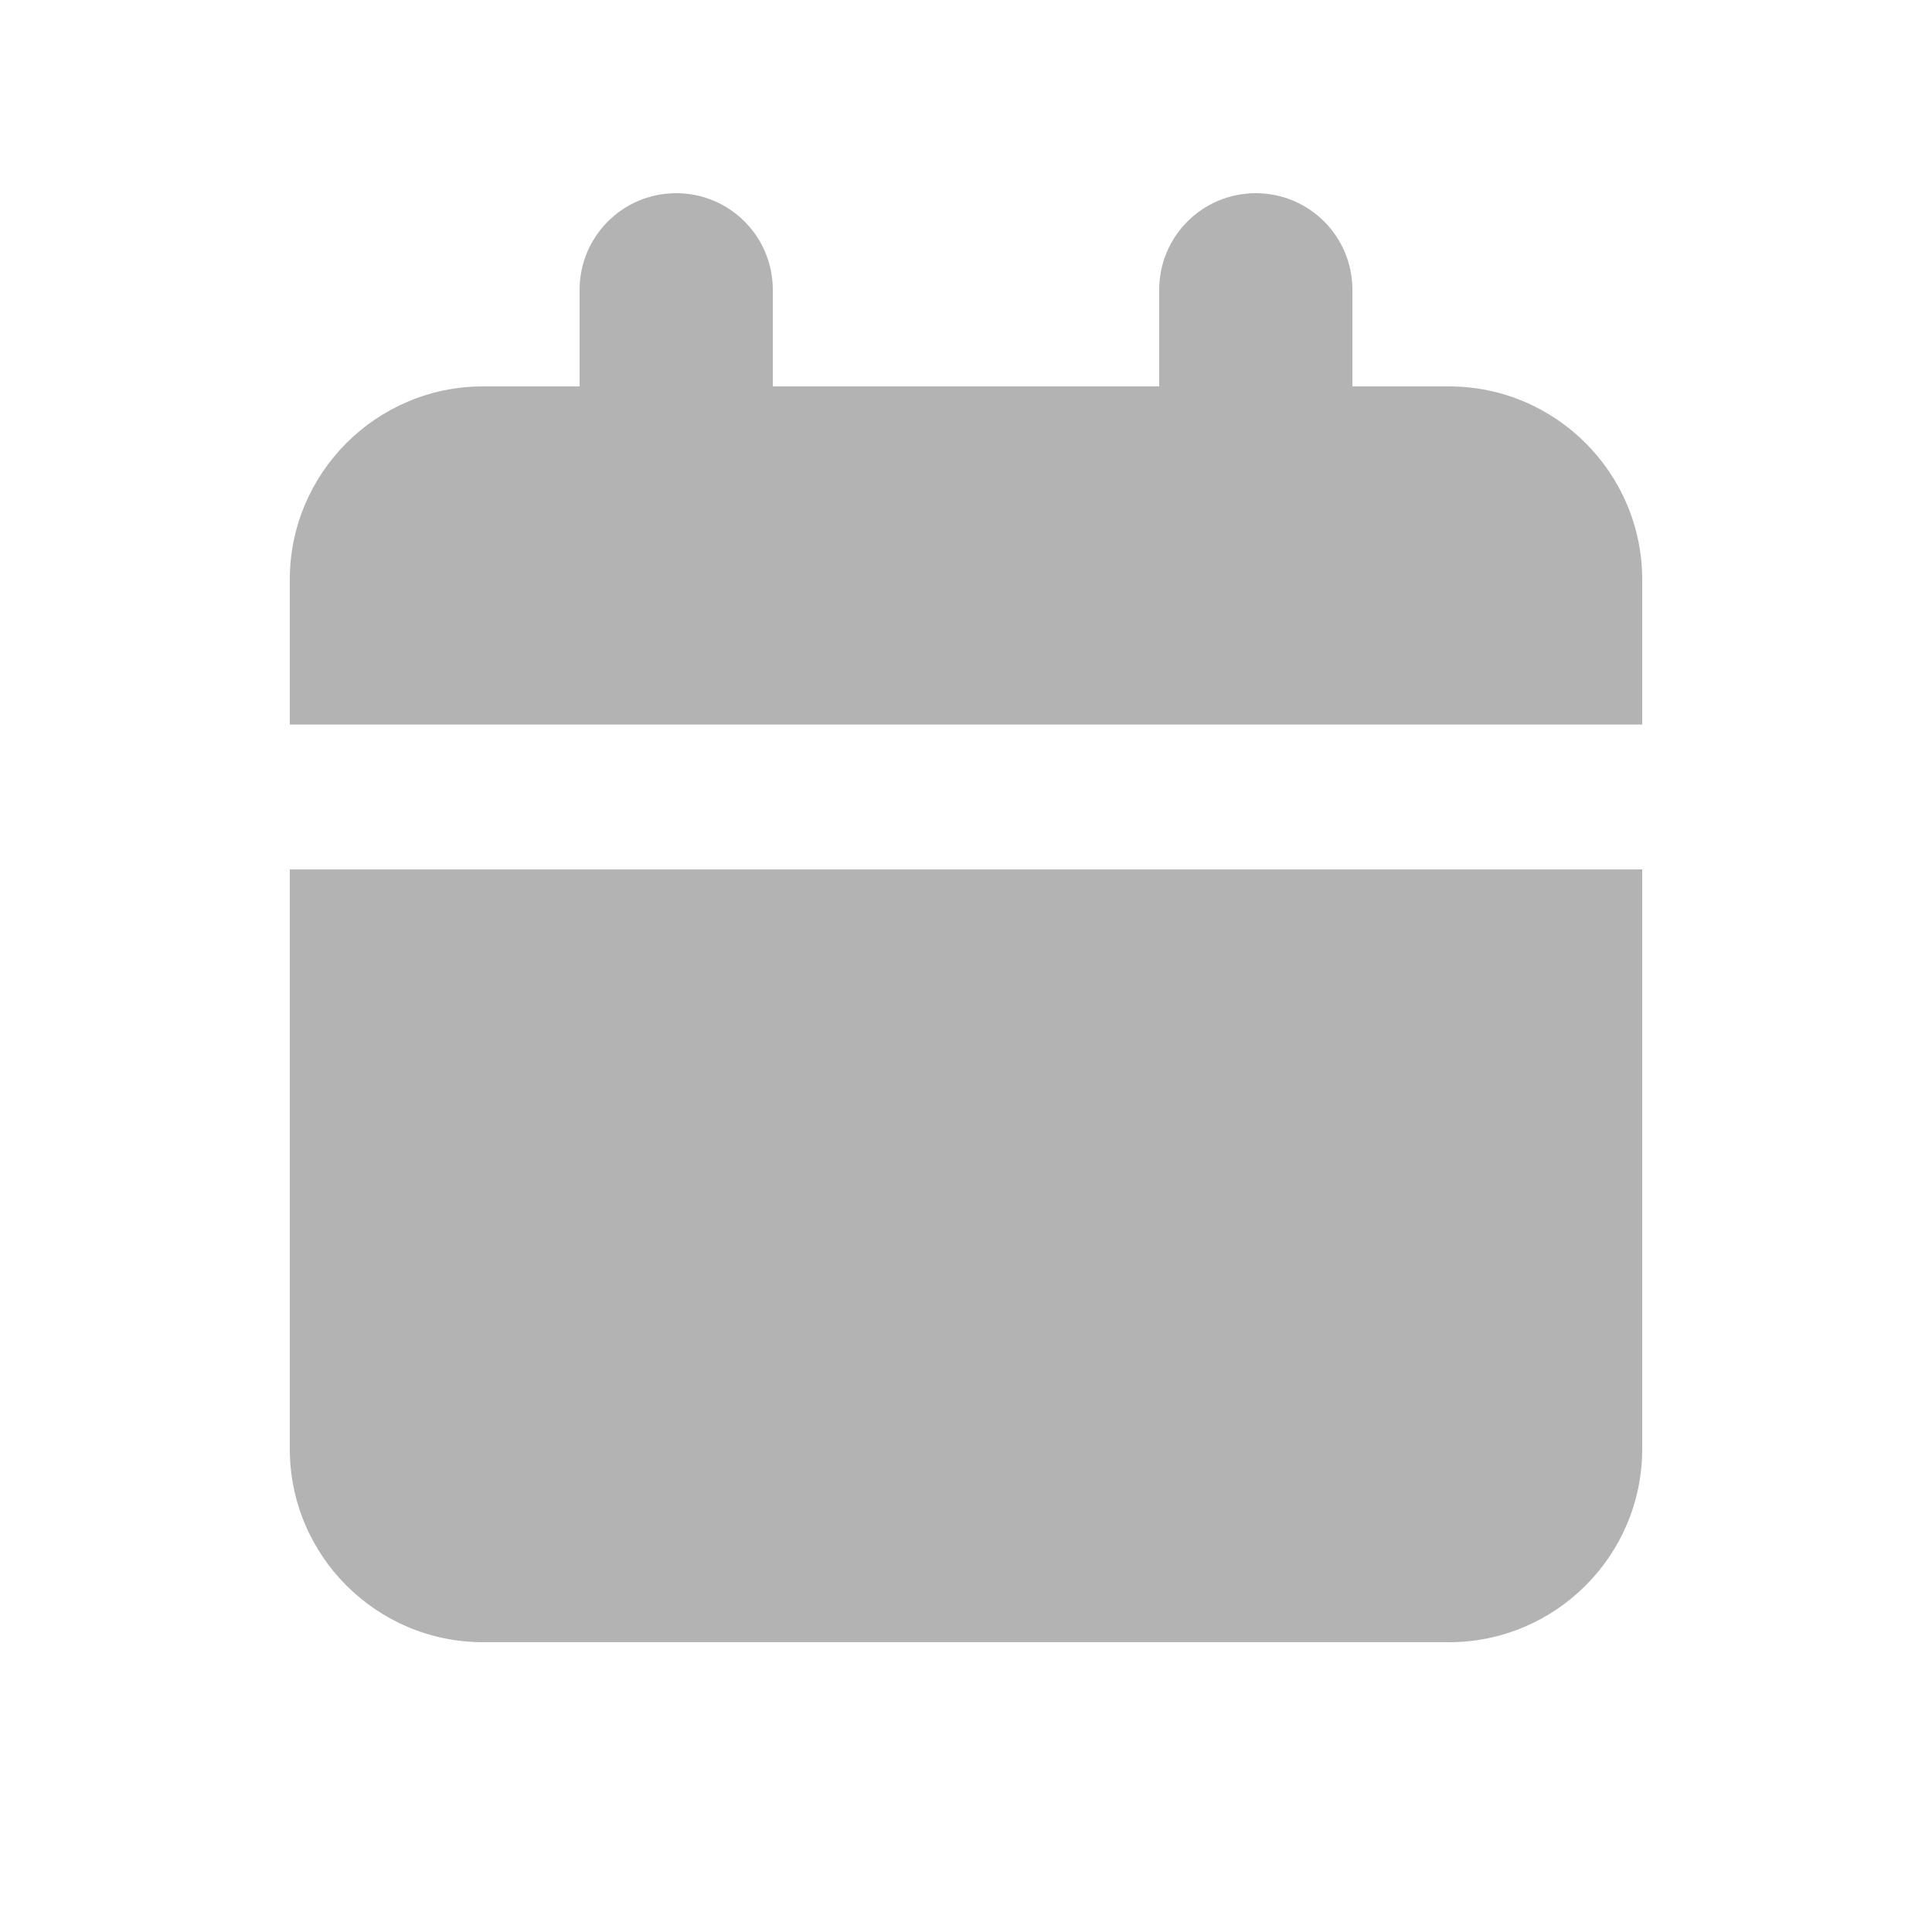
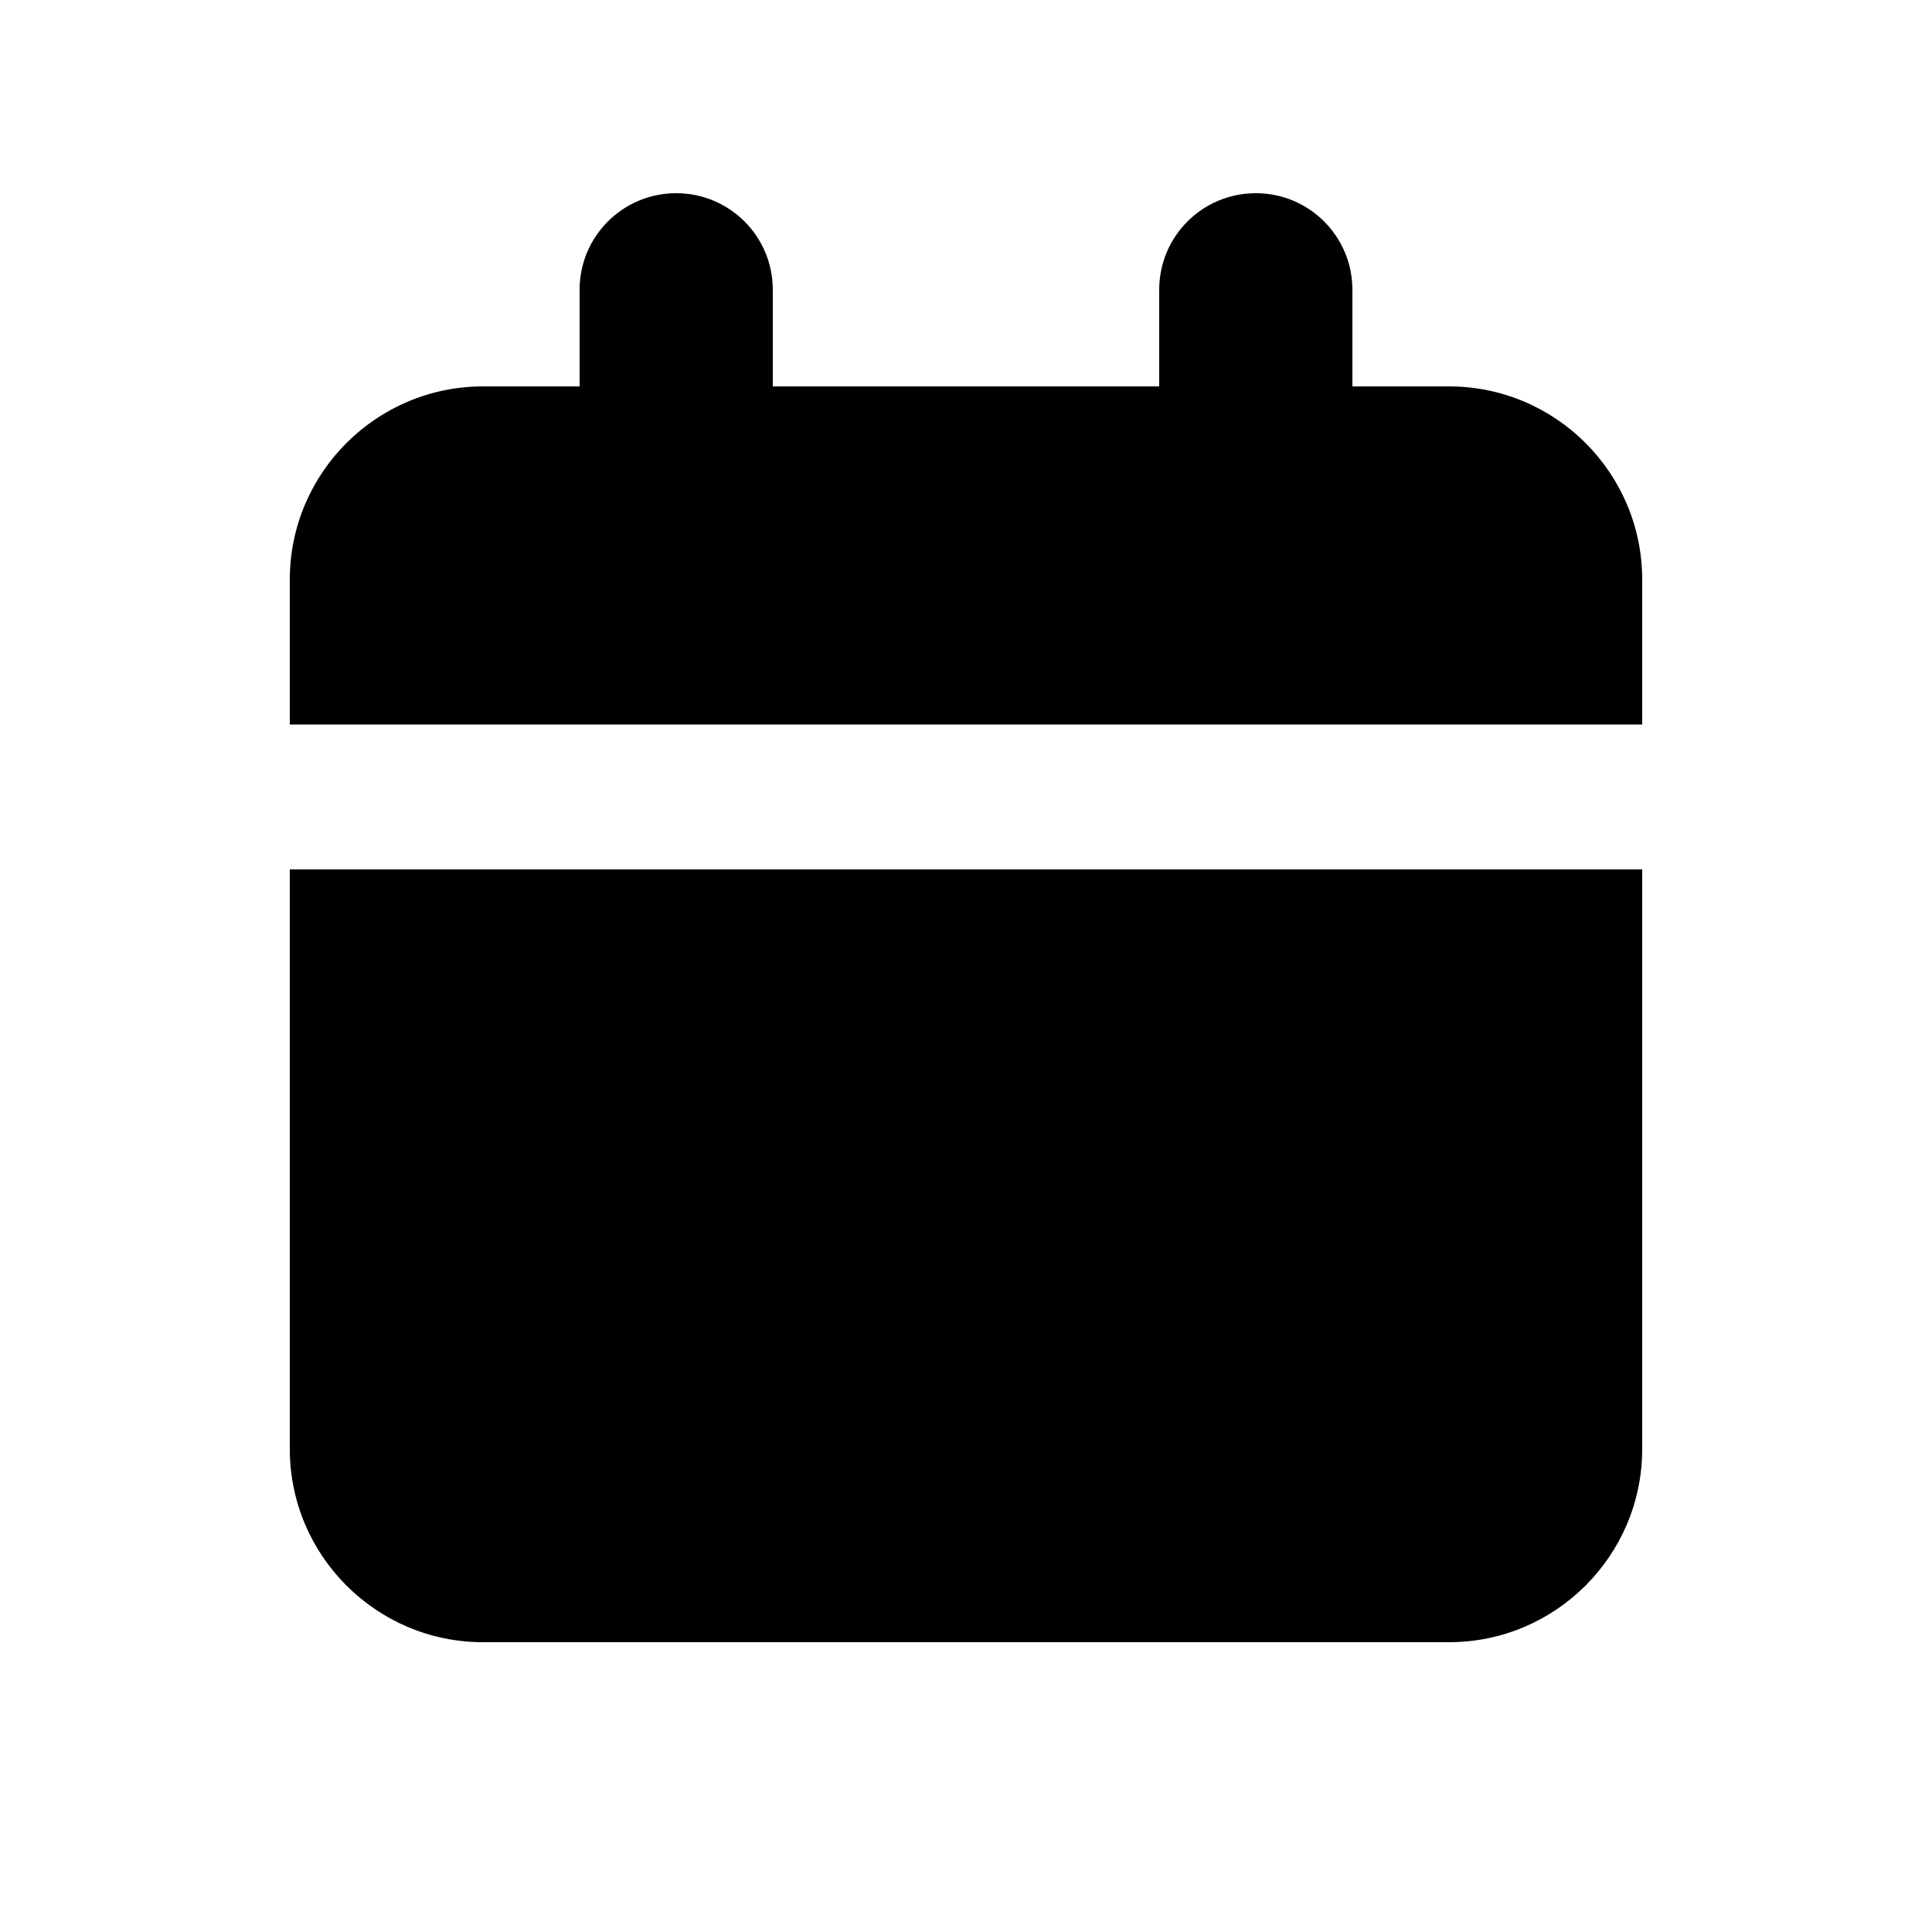
<svg xmlns="http://www.w3.org/2000/svg" width="20" height="20" viewBox="0 0 20 20" fill="none">
-   <path d="M7 2C6.447 2 6 2.447 6 3V4H5C3.897 4 3 4.897 3 6V7.5H17V6C17 4.897 16.103 4 15 4H14V3C14 2.447 13.553 2 13 2C12.447 2 12 2.447 12 3V4H8V3C8 2.447 7.553 2 7 2ZM3 9V15C3 16.103 3.897 17 5 17H15C16.103 17 17 16.103 17 15V9H3Z" fill="black" fill-opacity="0.3" />
+   <path d="M7 2C6.447 2 6 2.447 6 3V4H5C3.897 4 3 4.897 3 6V7.5H17V6C17 4.897 16.103 4 15 4H14V3C14 2.447 13.553 2 13 2C12.447 2 12 2.447 12 3V4H8V3C8 2.447 7.553 2 7 2ZM3 9V15C3 16.103 3.897 17 5 17H15C16.103 17 17 16.103 17 15V9H3Z" fill="currentColor" />
</svg>
